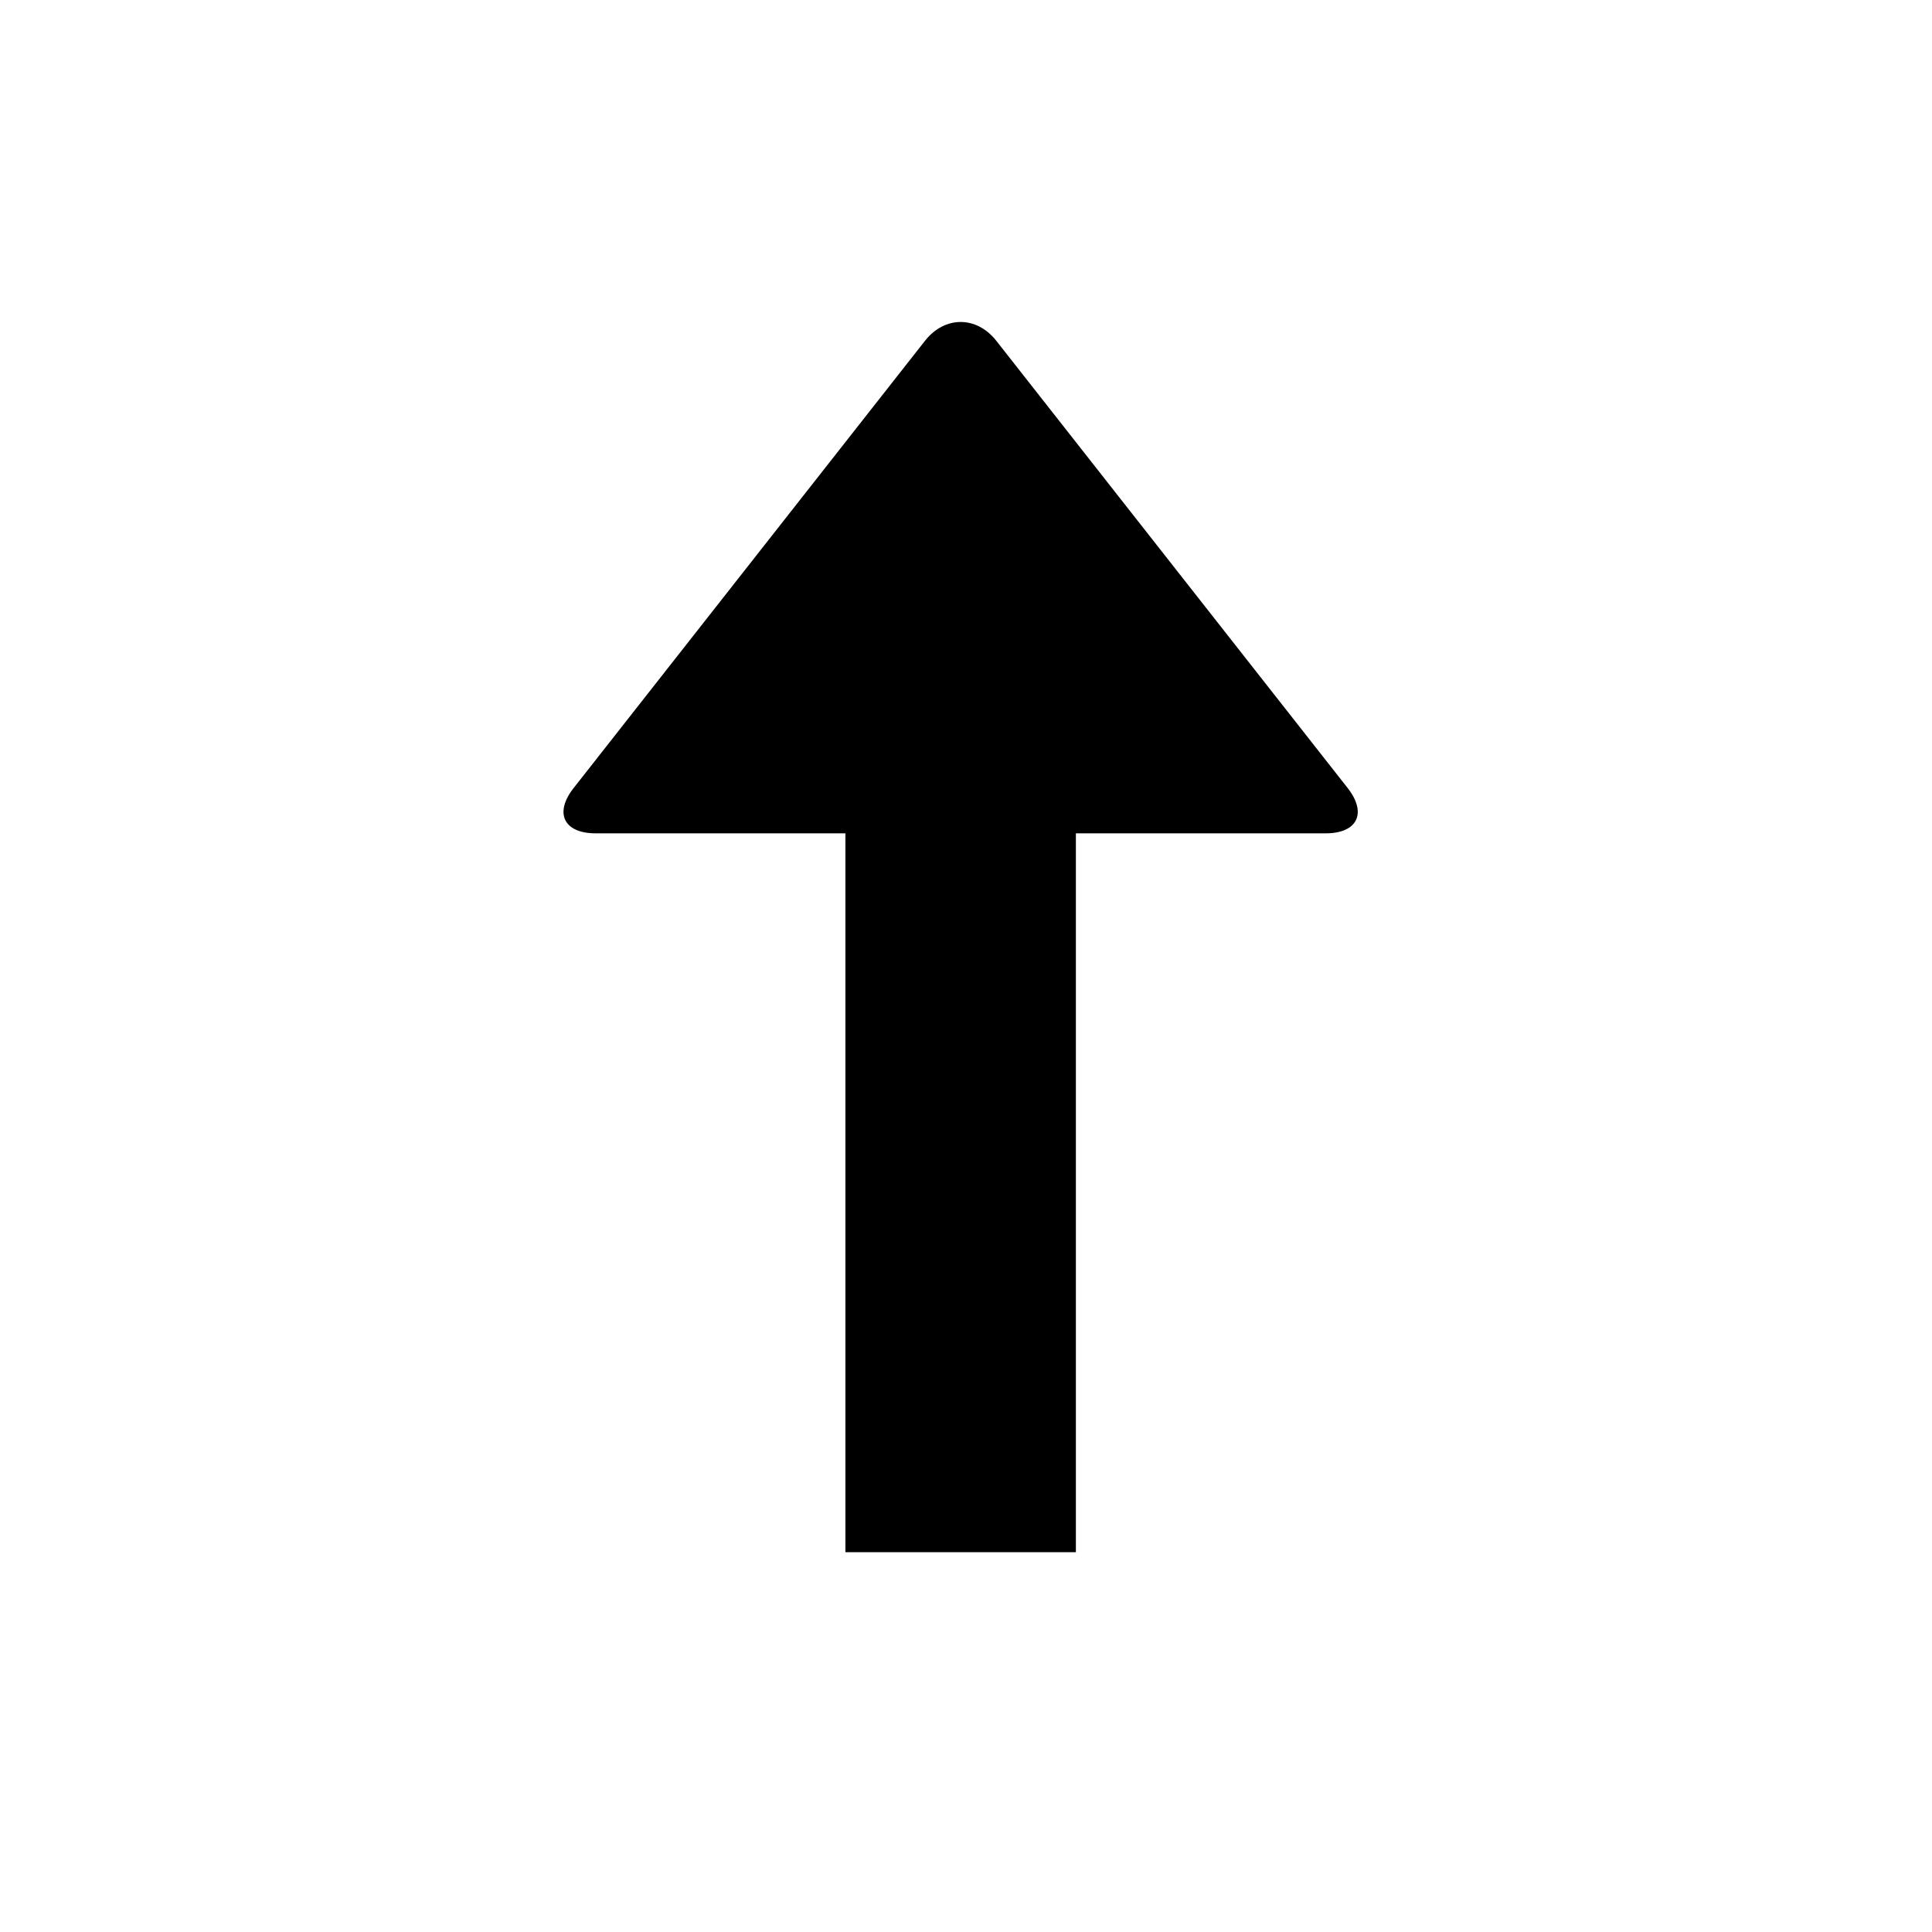
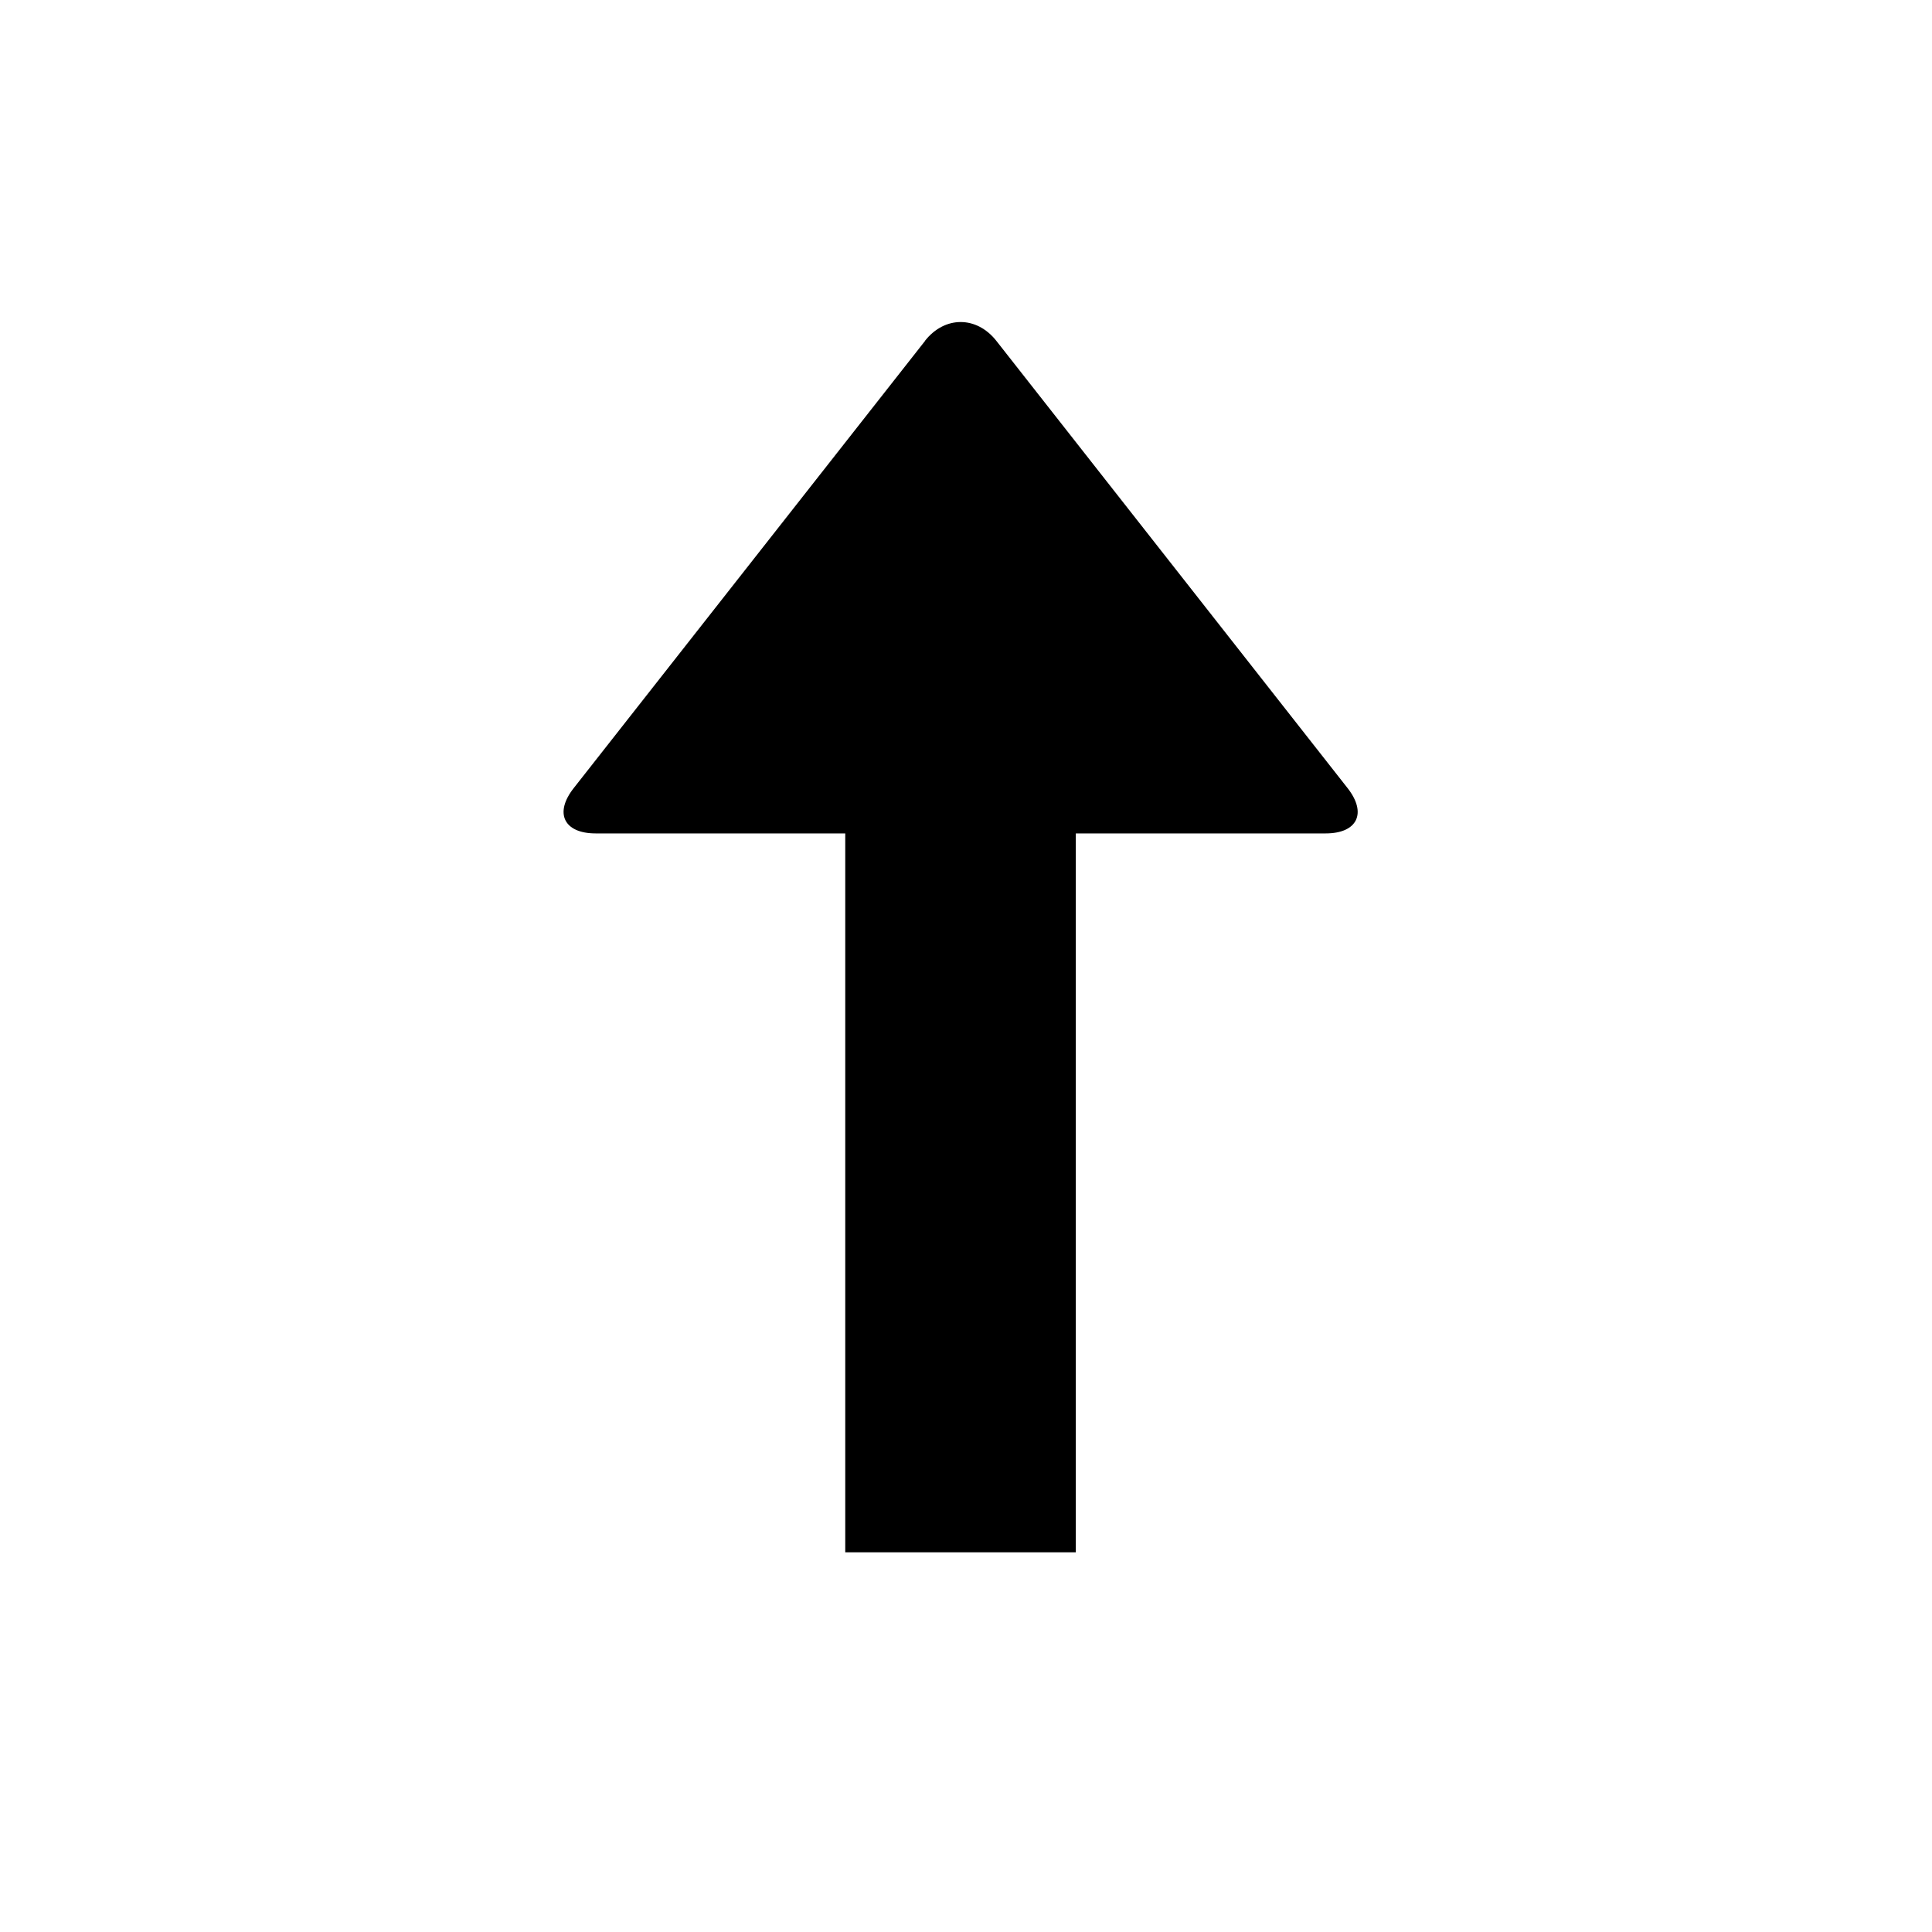
- <svg xmlns="http://www.w3.org/2000/svg" width="24" height="24" viewBox="0 0 24 24" fill="none">
-   <path fill-rule="evenodd" clip-rule="evenodd" d="M11.491 4.233C11.736 3.922 12.131 3.922 12.376 4.233L16.741 9.789C16.985 10.1 16.863 10.352 16.468 10.352H13.365V19.282H10.502V10.352H7.399C7.004 10.352 6.881 10.1 7.126 9.789L11.491 4.233L11.491 4.233Z" fill="currentColor" />
+ <svg xmlns="http://www.w3.org/2000/svg" viewBox="0 0 24 24" fill="none">
+   <path fill-rule="evenodd" clip-rule="evenodd" d="M11.491 4.233c.245-.31.64-.31.885 0L16.74 9.79c.244.311.122.563-.273.563h-3.103v8.93H10.5v-8.93H7.4c-.395 0-.518-.252-.273-.563l4.365-5.556Z" fill="currentColor" />
</svg>
